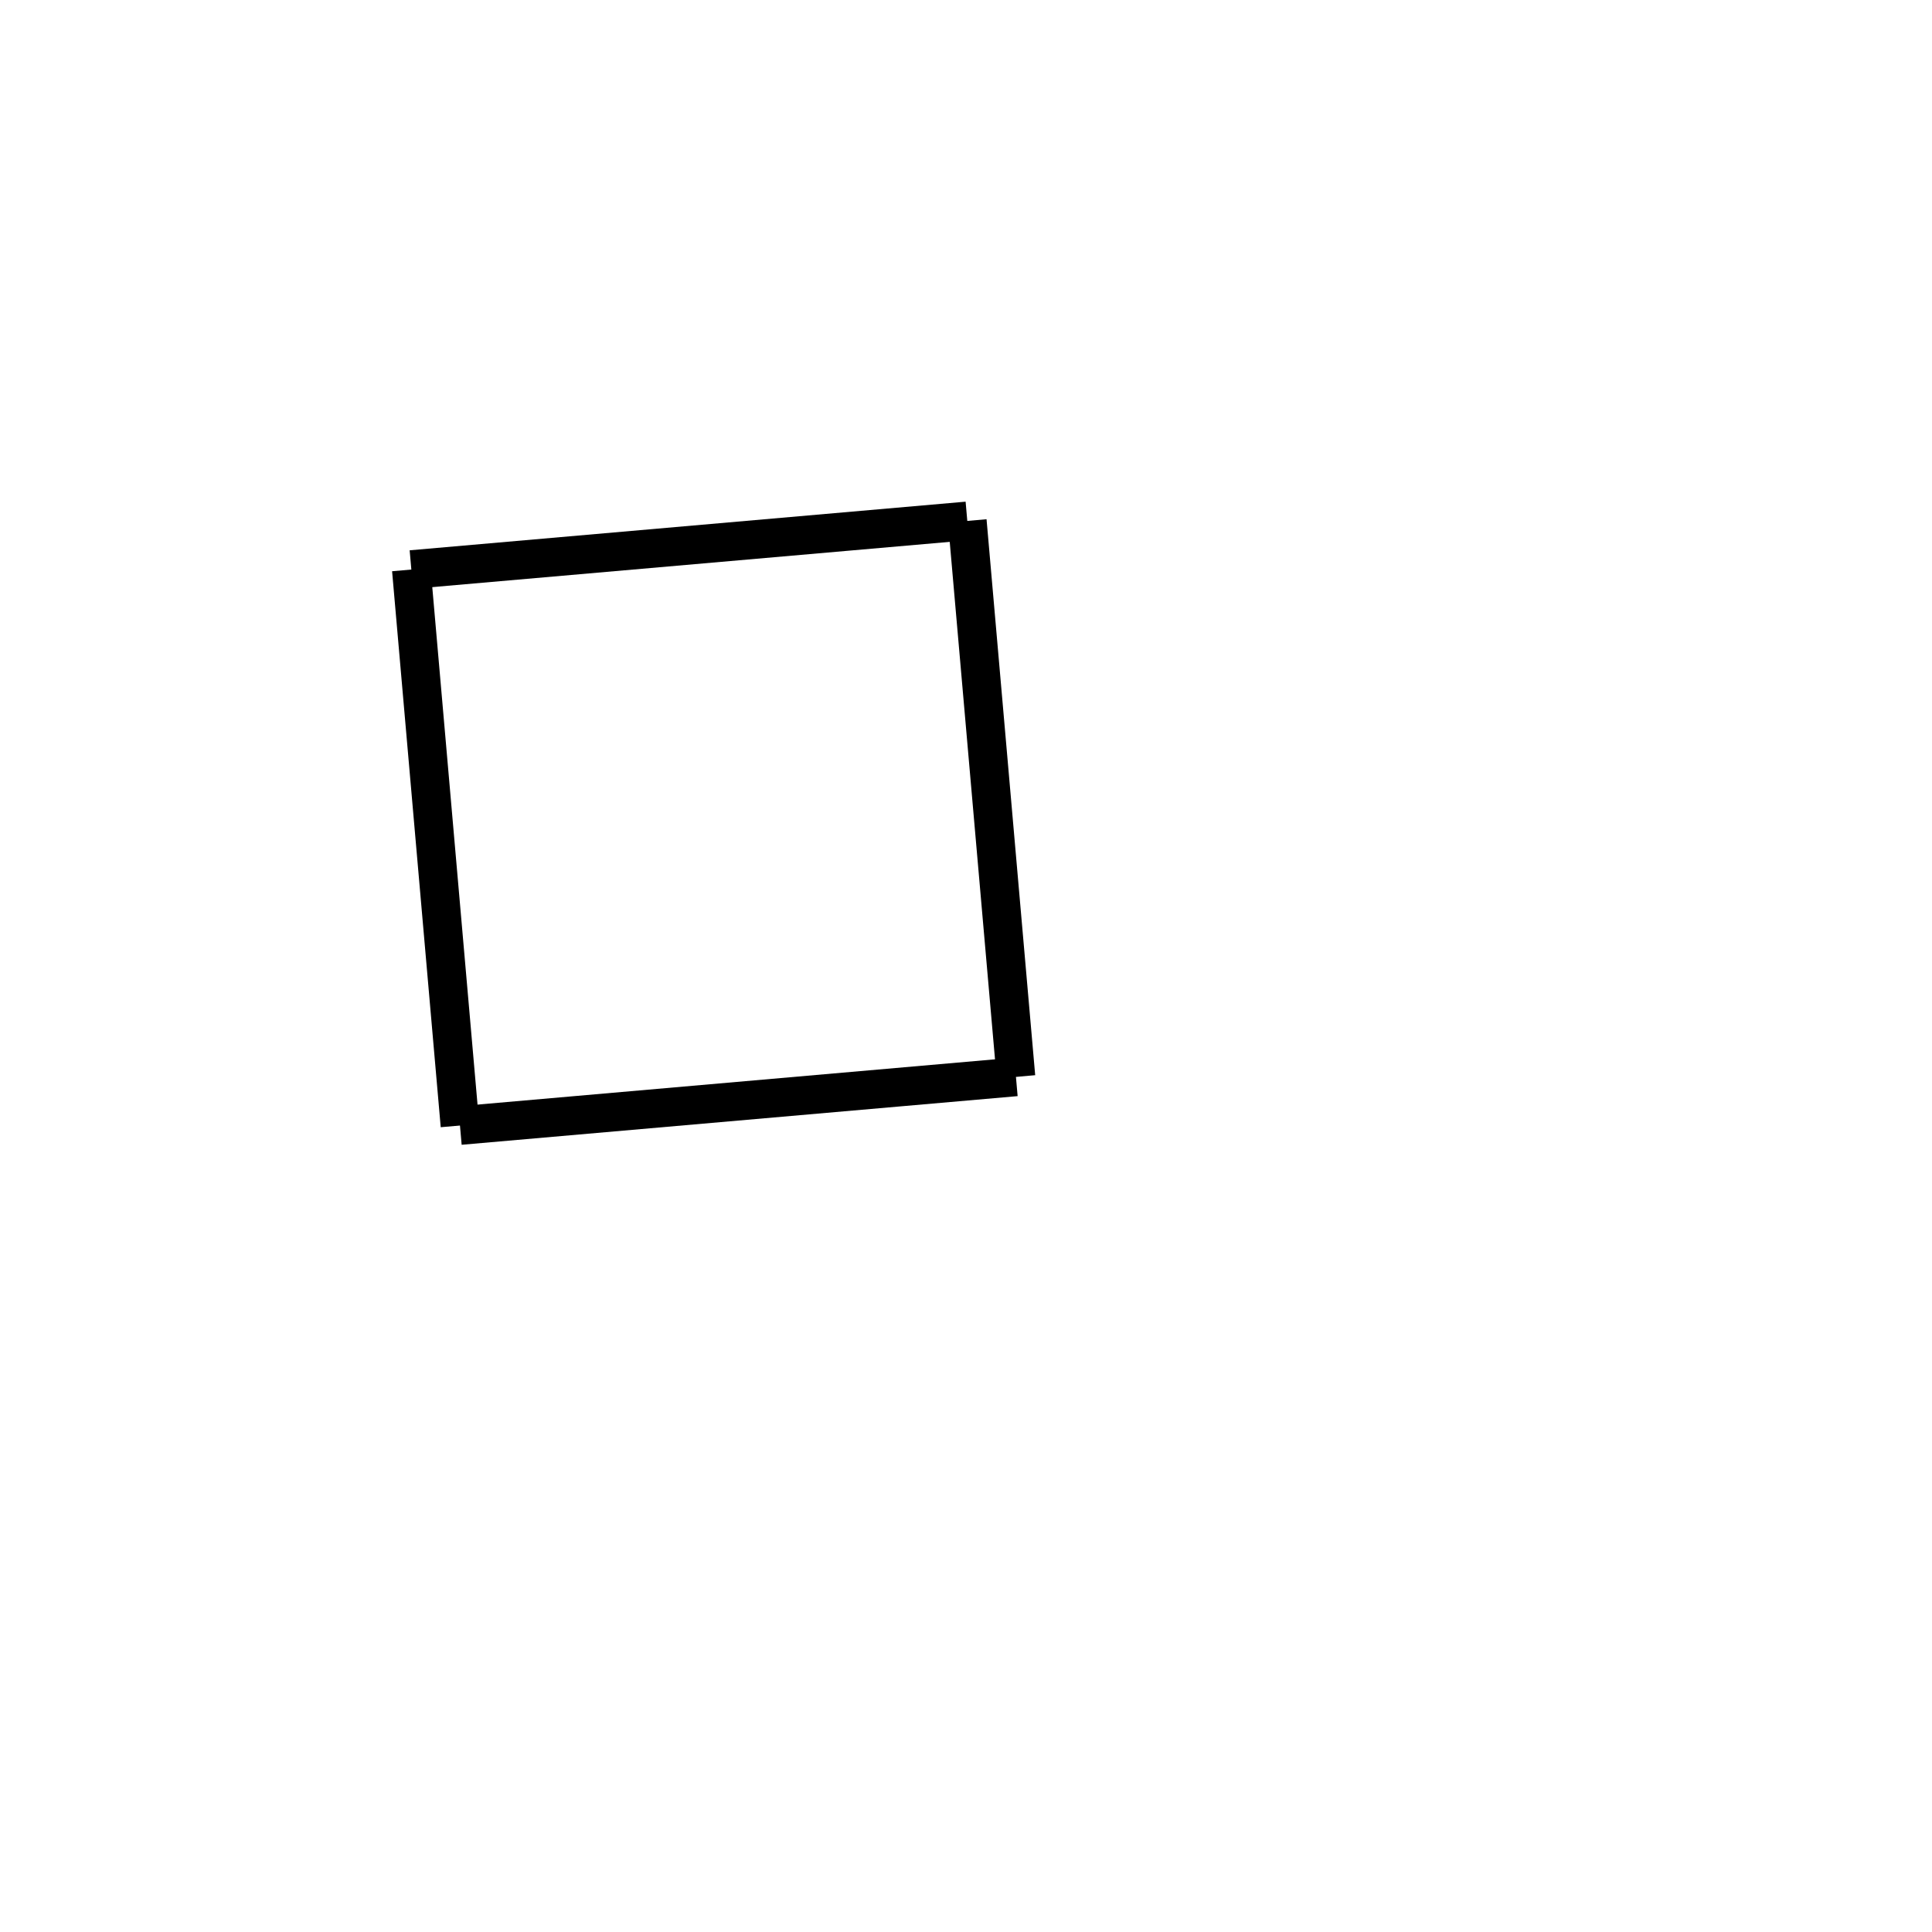
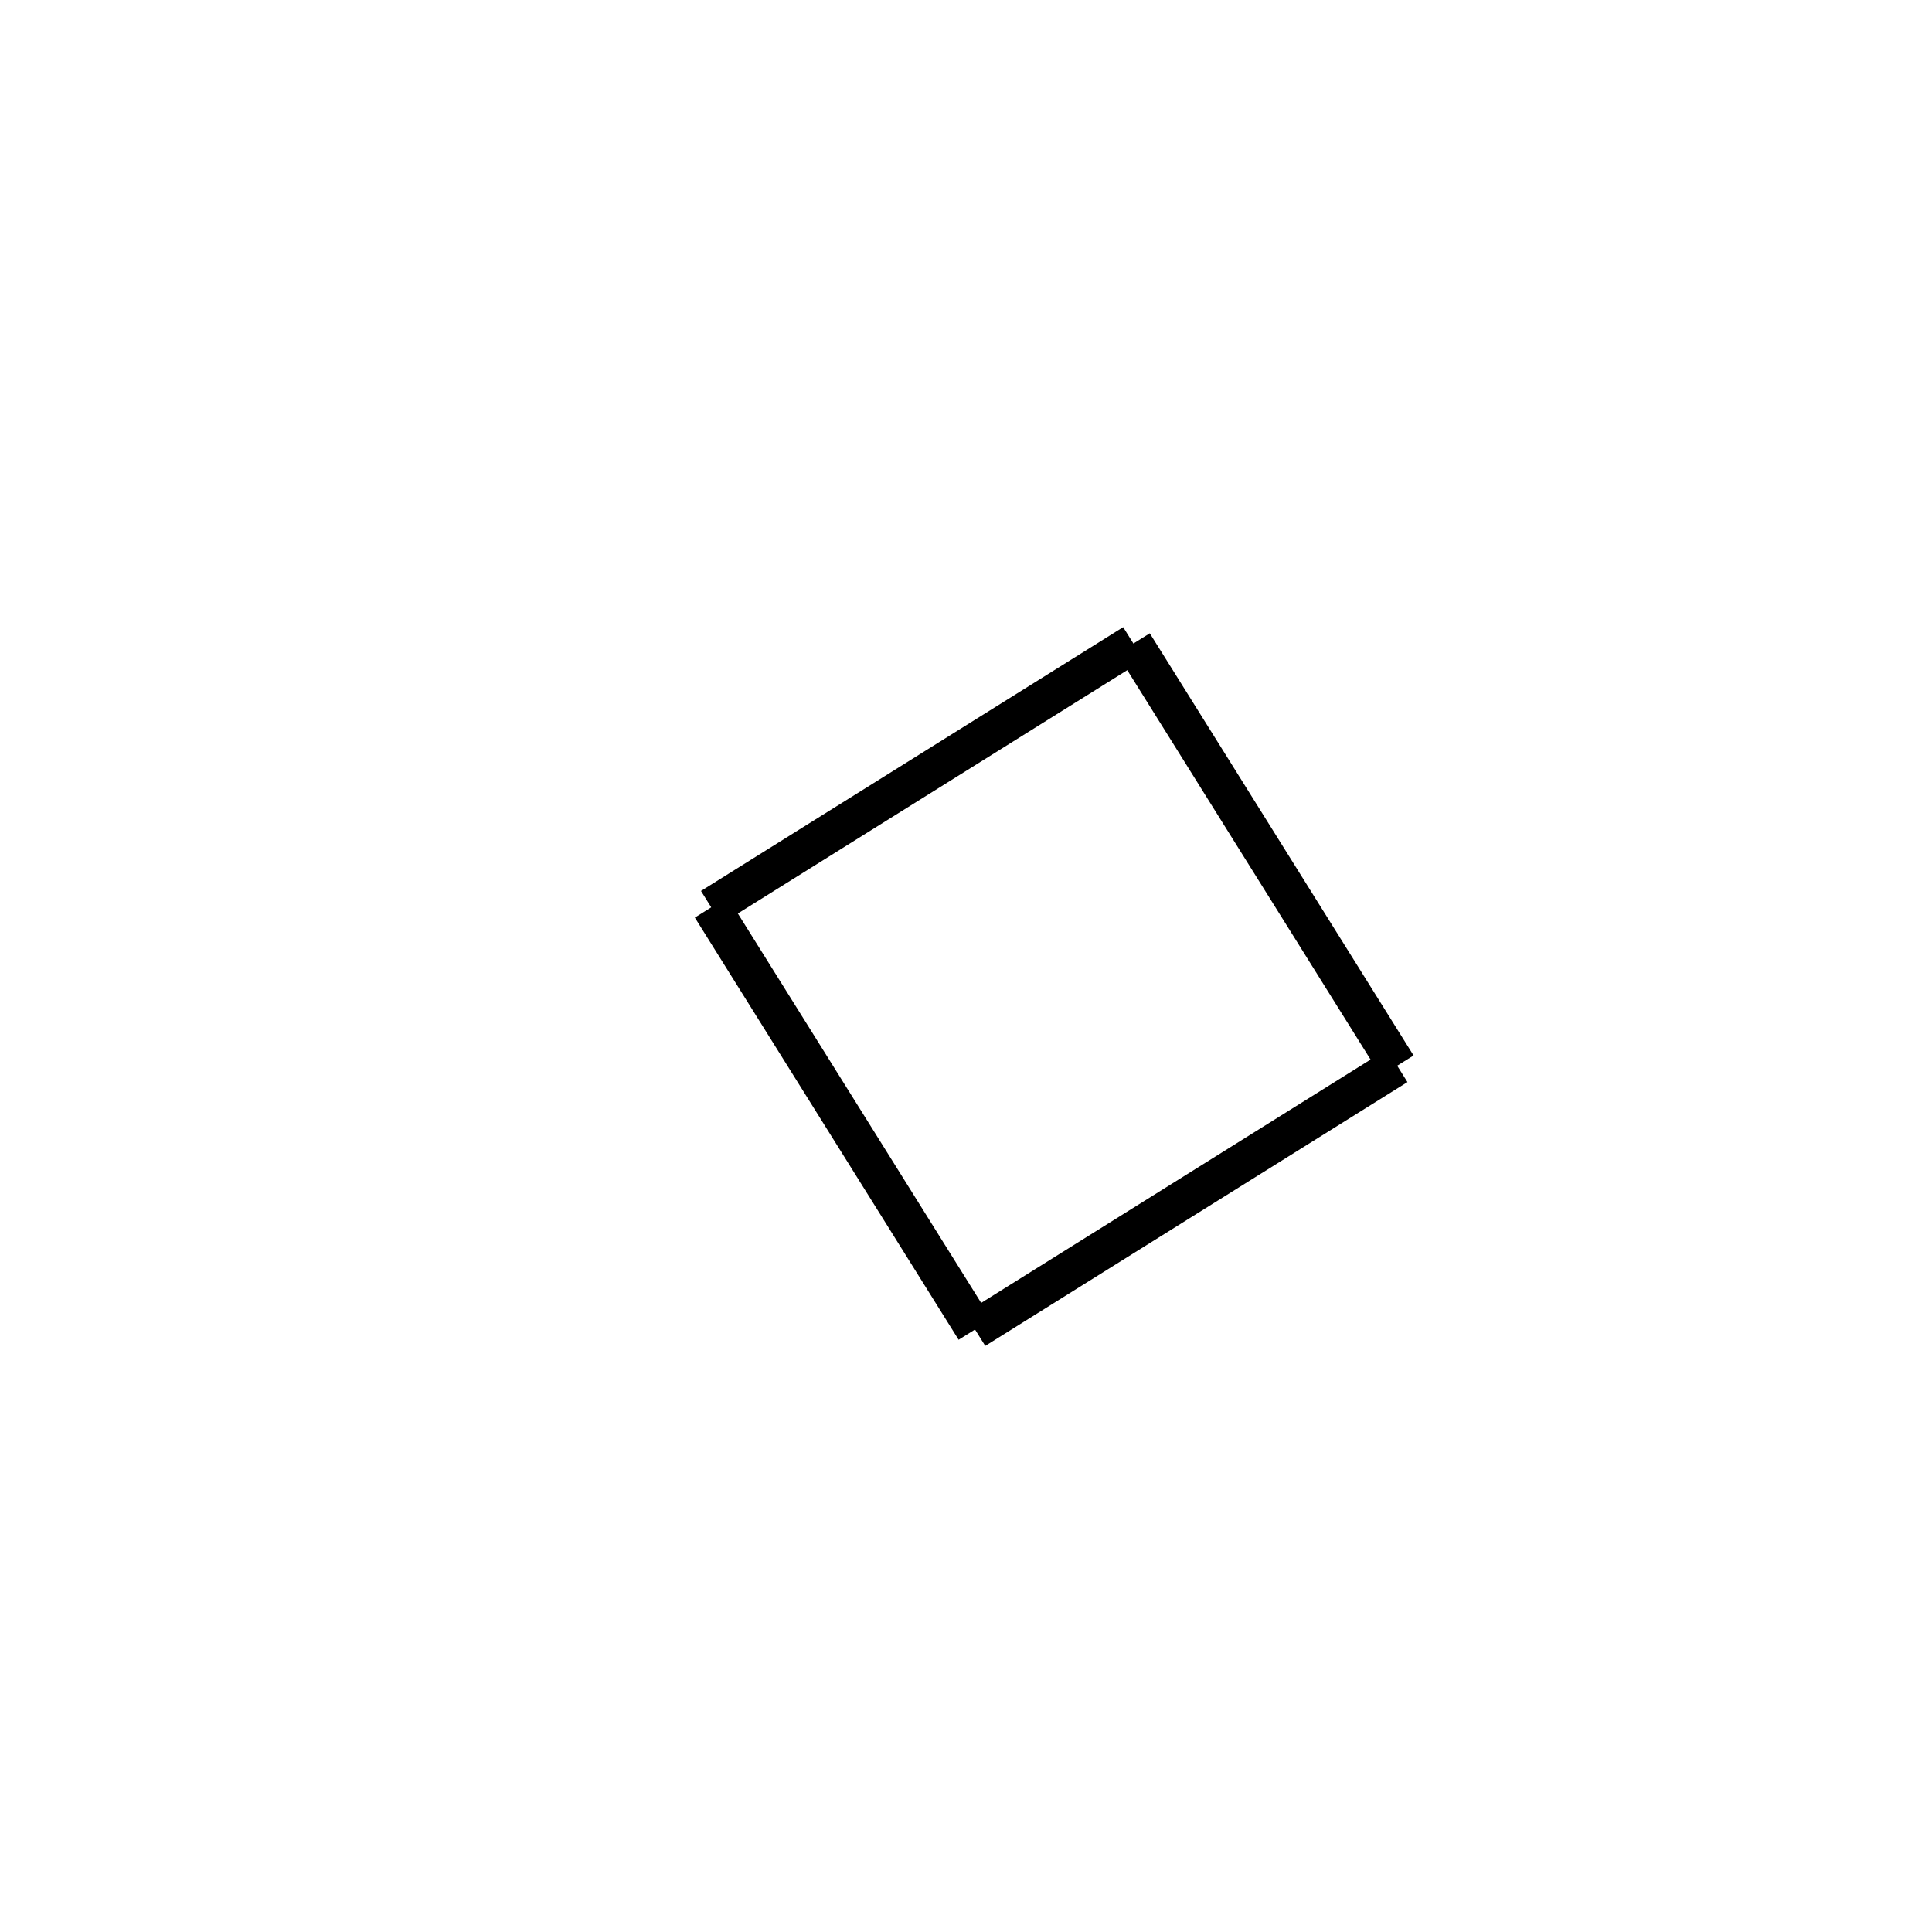
<svg xmlns="http://www.w3.org/2000/svg" height="100" width="100">
-   <line x1="21.291" y1="29.48" x2="50.067" y2="26.963" stroke-width="2" stroke="black" />
-   <line x1="50.067" y1="26.963" x2="52.585" y2="55.739" stroke-width="2" stroke="black" />
-   <line x1="23.808" y1="58.257" x2="52.585" y2="55.739" stroke-width="2" stroke="black" />
-   <line x1="21.291" y1="29.48" x2="23.808" y2="58.257" stroke-width="2" stroke="black" />
+   <line x1="58.665" y1="33.309" x2="72.319" y2="55.161" stroke-width="2" stroke="black" />
+   <line x1="72.319" y1="55.161" x2="50.467" y2="68.816" stroke-width="2" stroke="black" />
+   <line x1="36.813" y1="46.964" x2="50.467" y2="68.816" stroke-width="2" stroke="black" />
+   <line x1="58.665" y1="33.309" x2="36.813" y2="46.964" stroke-width="2" stroke="black" />
</svg>
